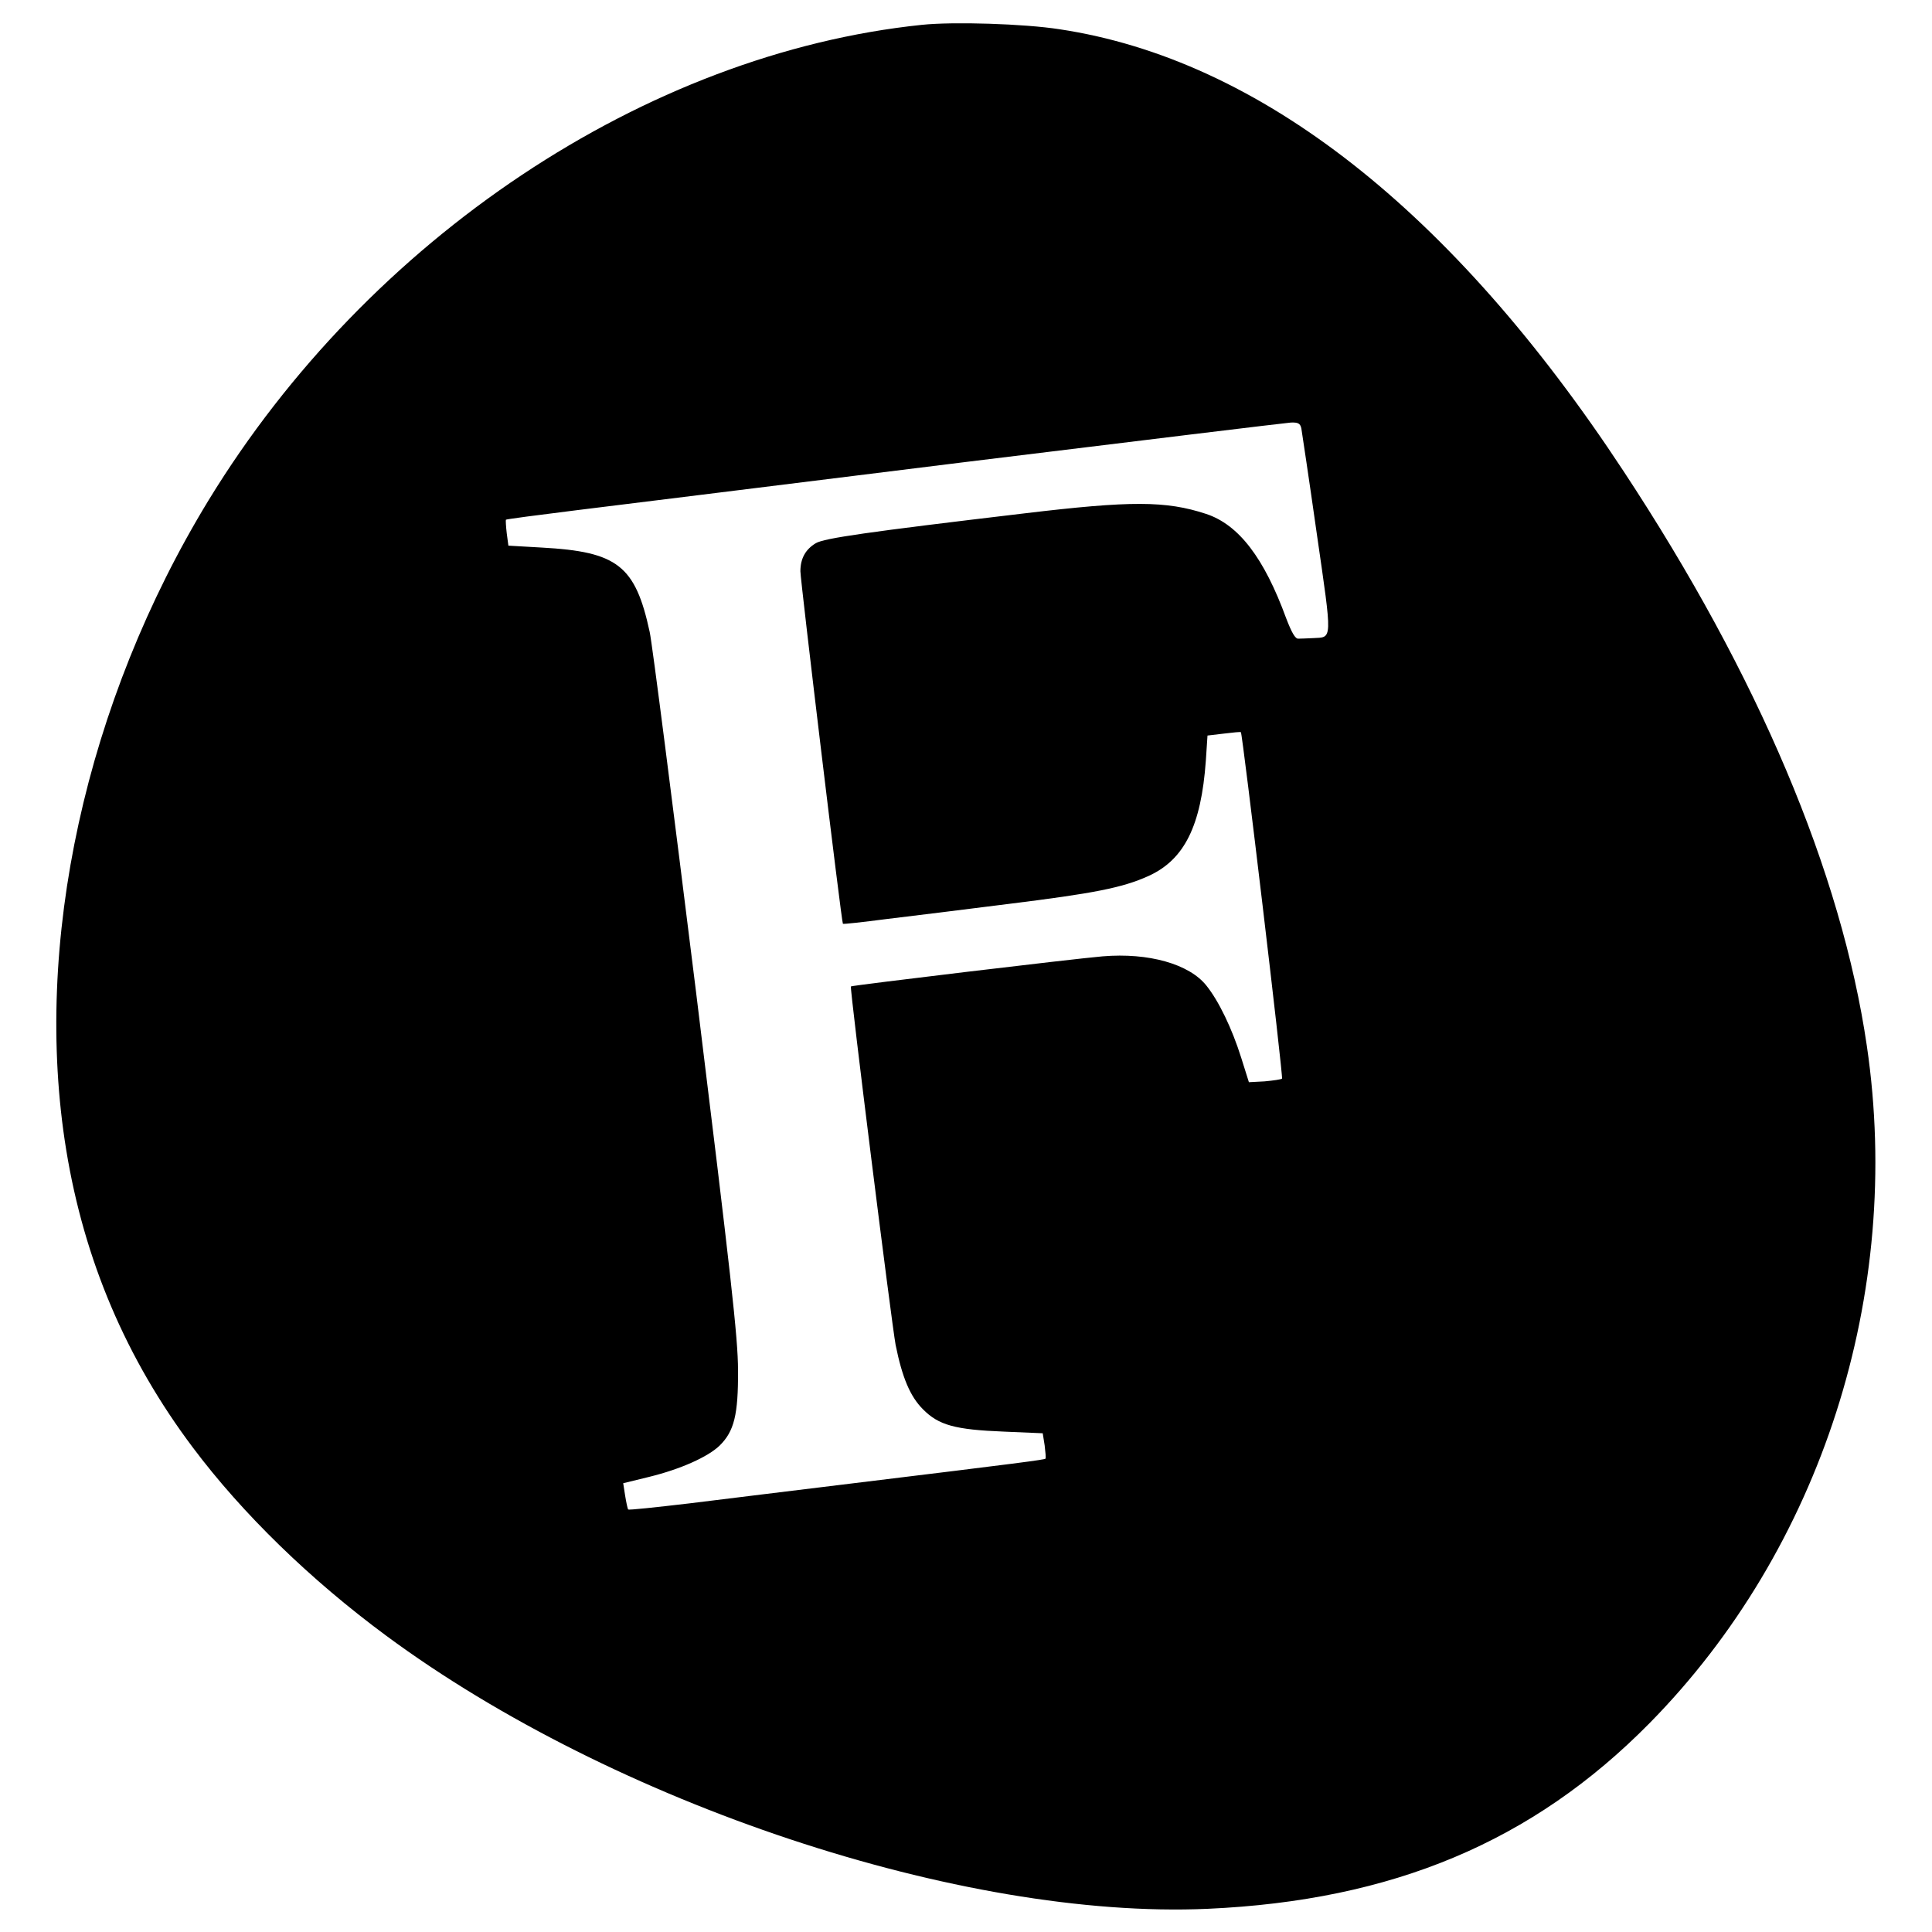
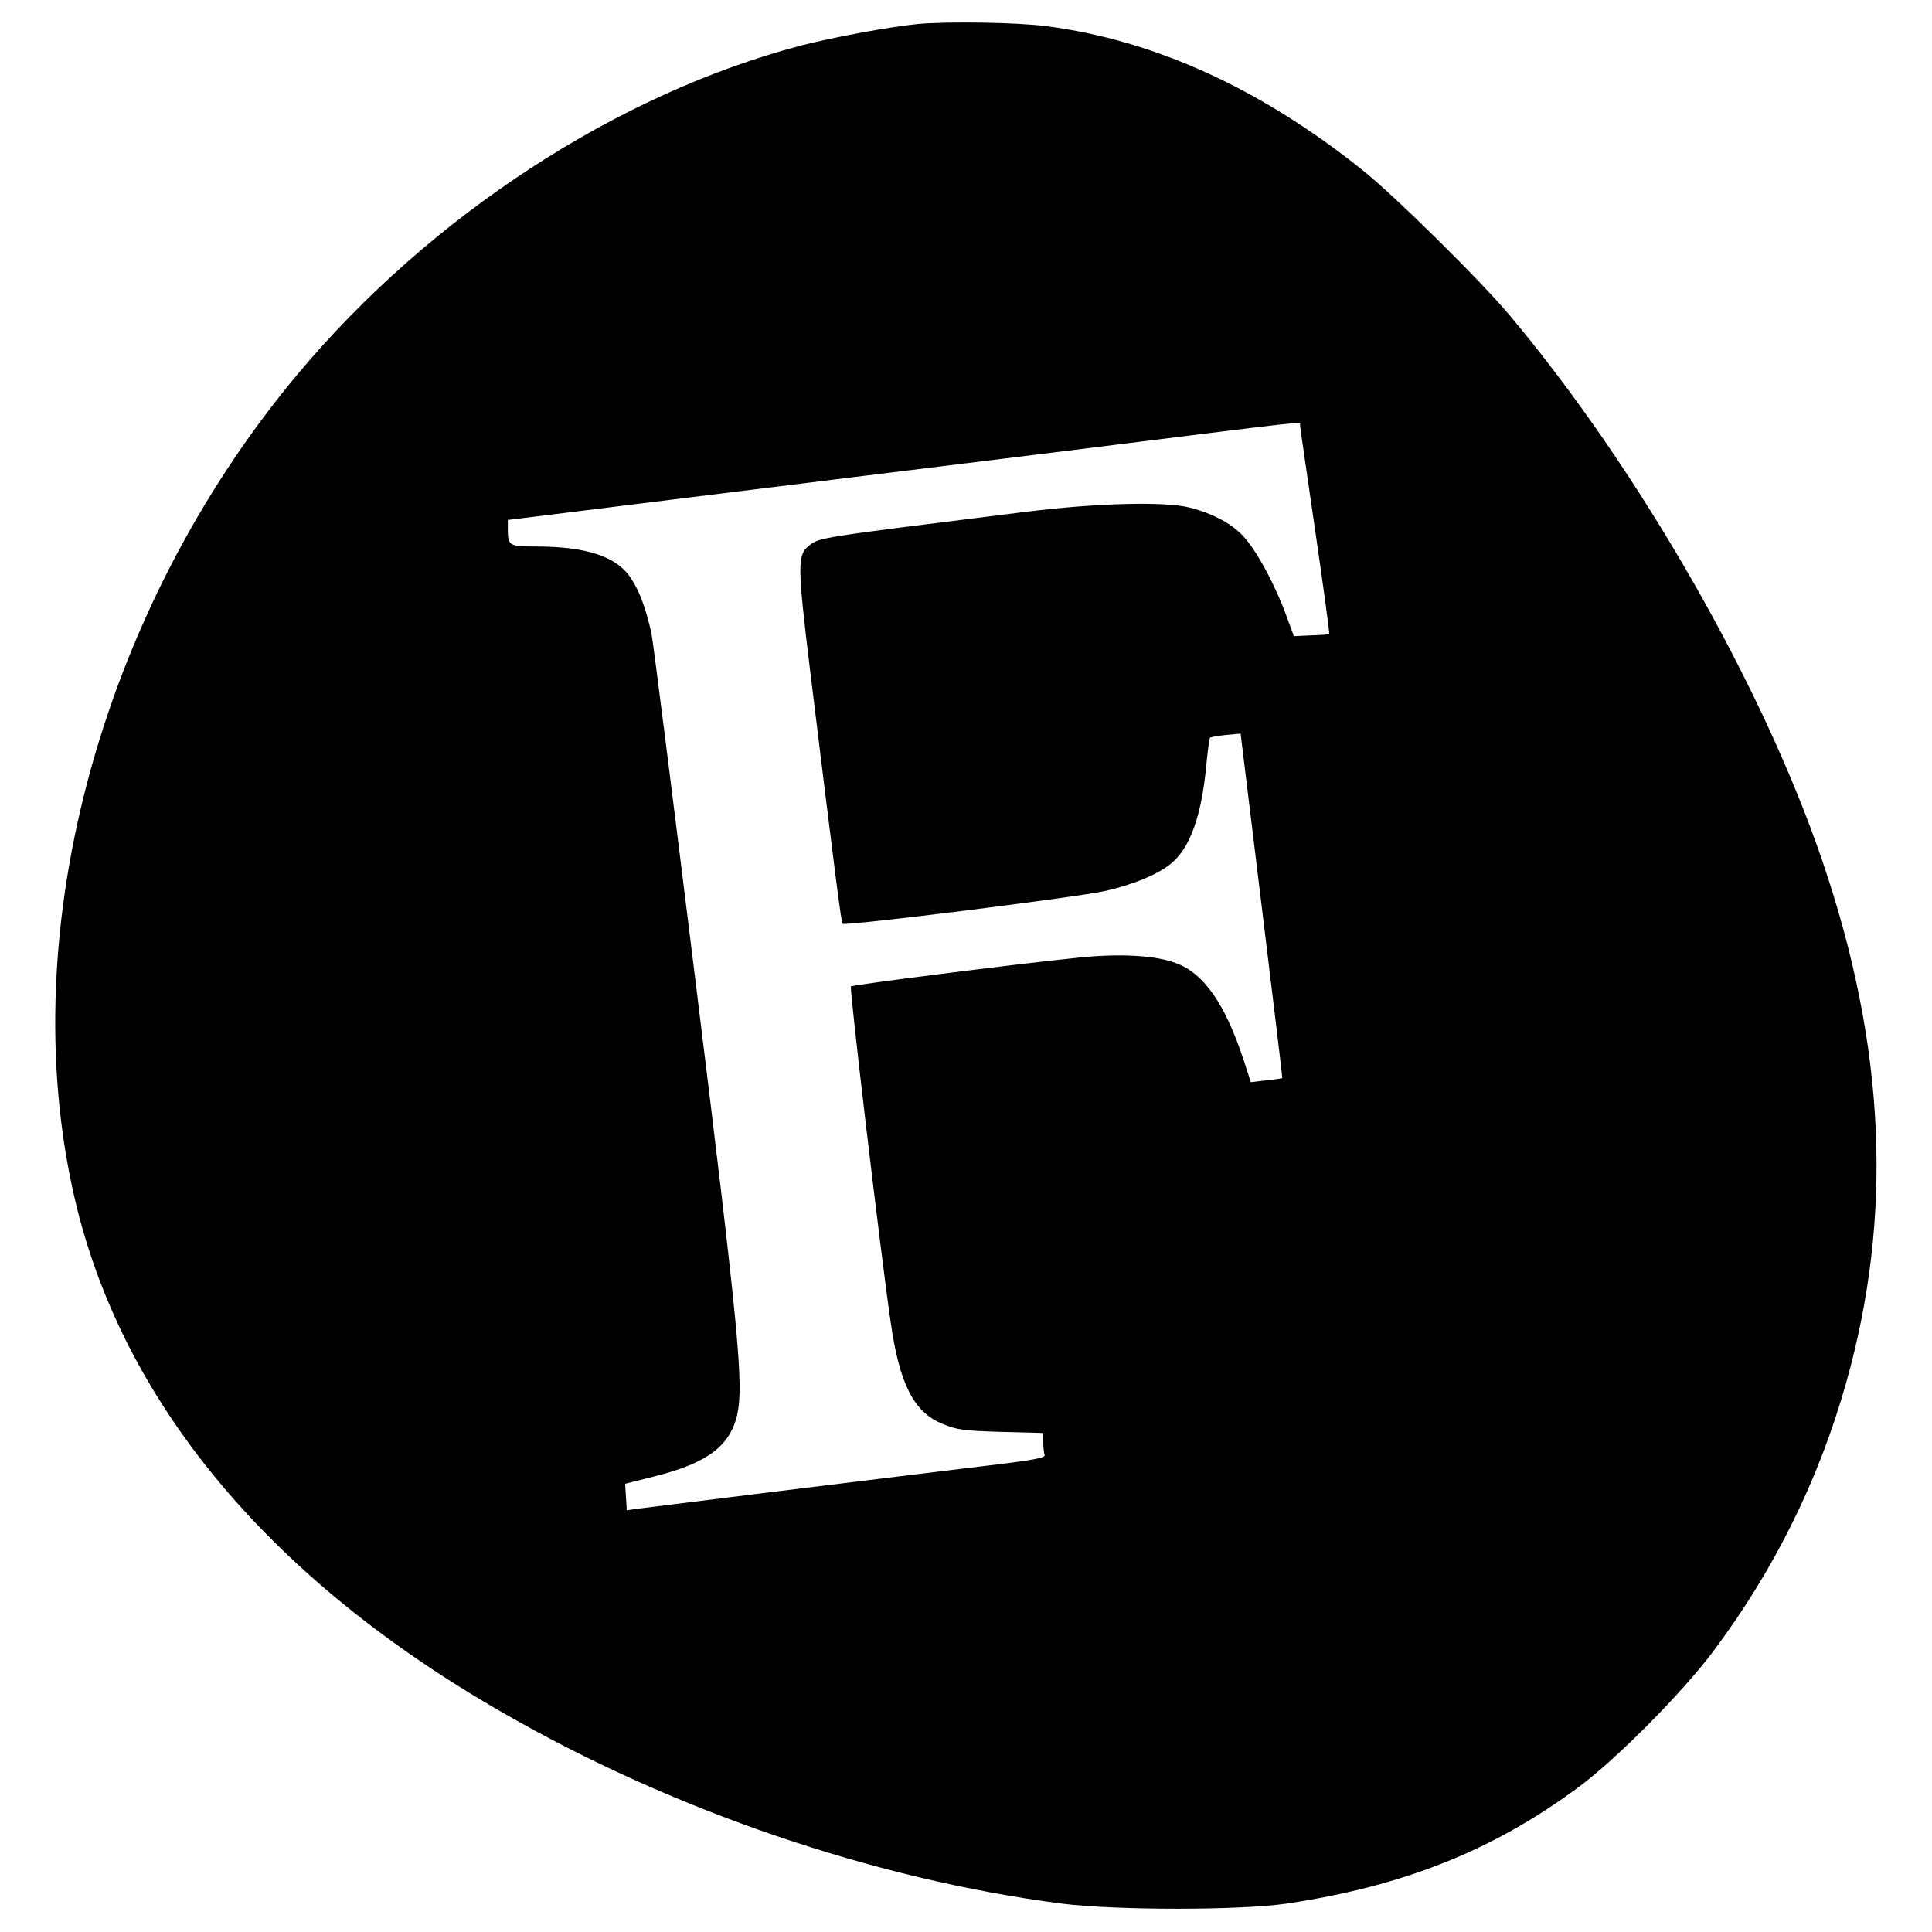
<svg xmlns="http://www.w3.org/2000/svg" version="1" width="933.333" height="933.333" viewBox="0 0 700 700">
-   <path d="M334 9C234 19.4 133.6 86.3 75.6 181.2 31 254.3 11.8 342 24 416.7c6.5 39.8 21.7 75.6 45.9 107.8 18 24 42.6 47.9 70.1 68.2 82.3 60.8 208.7 102.8 297.5 98.9 67.1-3 117.8-24.3 160.1-67.2 62.3-63.2 92-155.7 78.8-245.4-9.2-62.9-39.4-134.3-88.1-208.2-62.1-94.5-132-149.3-204.4-160.2-12.8-2-38.5-2.8-49.9-1.6zm137.5 146.2c.2 1.3 2.8 18.4 5.6 38.2 5.7 39.4 5.7 37.4-1.3 37.8-2.1.1-4.5.2-5.4.2-1.1.1-2.4-2.2-4.4-7.4-8-21.9-17.2-33.9-29-37.8-14.6-4.8-27.3-4.8-65.8-.2-57.4 6.8-72.5 9-75.6 10.8-3.7 2.2-5.6 5.5-5.6 10.2 0 3.3 14.9 127.2 15.4 127.7.1.2 7.2-.6 15.7-1.7 8.5-1 28.5-3.5 44.4-5.5 30.6-3.8 41.1-5.8 50.6-10.1 13-5.9 19.1-18.1 20.8-41.8l.6-9.1 5.9-.7c3.3-.4 6.1-.7 6.2-.5.6.6 15.4 125 14.9 125.5-.3.3-3.1.7-6.3 1l-5.7.3-2.8-8.9c-3.3-10.5-8.1-20.5-12.6-26.1-6.2-7.8-20.9-12-37.6-10.6-10.6.9-90.7 10.5-91.2 10.9-.5.5 14.8 122.5 16.2 129.9 2.4 11.9 5.3 18.7 9.9 23.3 5.7 5.8 11.7 7.4 29.3 8.1l14.1.6.7 4.4c.3 2.5.5 4.6.3 4.8-.4.4-8.7 1.5-70.3 9-20.3 2.5-46.8 5.7-58.7 7.2-12 1.4-22 2.5-22.2 2.2-.2-.2-.7-2.5-1.1-5l-.7-4.5 9.4-2.3c11.4-2.8 21.2-7.2 25.5-11.3 5.3-5.2 6.8-11.2 6.7-27.3 0-11.7-2.6-34.5-15.2-137-8.4-67.7-15.9-126.4-16.8-130.5-5.2-24.1-11.7-29.1-39-30.6l-12.2-.7-.6-4.5c-.3-2.5-.4-4.7-.3-4.9.2-.2 11.6-1.7 25.3-3.4 13.7-1.7 76.9-9.5 140.4-17.4 63.5-7.8 117-14.3 118.7-14.4 2.6-.1 3.4.3 3.8 2.1z" />
+   <path d="M332.5 8.7c-10.1 1-30.2 4.7-42.3 7.8-66.6 17.5-134.3 61.7-182.3 119C35.4 222.2 3.9 341.4 28 438.1c18 72 70.9 134.7 154.1 182.4 61.6 35.5 134.7 60.4 202.4 69.2 19.6 2.5 65 2.5 81.8 0 42.6-6.4 75.1-19.4 106.2-42.6 13.5-10.1 37-33.8 48.1-48.6 22.2-29.6 38.4-62.3 48.3-97.5 17.1-60.6 14.3-121.8-8.6-189-21.6-63.5-66.3-141.6-113.1-197.5-10.8-12.9-42-43.7-53.7-53-36.9-29.5-75.2-46.9-114.2-52-10.4-1.4-36-1.8-46.8-.8zM471 153.9c0 .5 2.5 17.7 5.5 38.2 3 20.5 5.3 37.5 5.1 37.6-.1.2-3.1.4-6.5.5l-6.3.3-2.8-7.6c-3.8-10.5-10.2-22.5-14.9-27.9-4.2-5-11.4-8.9-20.1-11.1-9-2.3-34-1.6-59 1.5-77 9.6-75.1 9.3-79 12.4-4.1 3.3-4.1 7.1.5 45 9.7 79.2 11.3 91.3 11.8 91.9 1 .9 85.1-9.6 95.2-11.9 10.2-2.3 19.5-6.2 24-10.1 6.7-5.6 10.8-17.2 12.5-34.8.5-5.6 1.2-10.4 1.4-10.6.2-.2 2.8-.7 5.7-1l5.4-.5 7.6 62.3c4.2 34.3 7.6 62.5 7.5 62.5 0 .1-2.6.5-5.7.8l-5.7.7-2.7-8.3c-6.6-20-14.3-31.1-24.3-34.8-7.5-2.9-20.6-3.6-35.7-2-22.6 2.3-81.6 9.8-82.2 10.4-.6.5 10.8 96.9 14.4 121.6 3.2 22.5 8.4 32.7 18.8 36.9 5.2 2.2 7.9 2.5 21.3 2.9l15.2.4v3.3c0 1.8.2 3.9.5 4.7.4 1-4.4 1.9-22.2 4-39.8 4.8-120.6 14.8-125 15.4l-4.2.6-.3-4.8-.3-4.8 10.7-2.7c19.1-4.8 27.3-11 29.9-22.3 2.4-11 .6-30.2-15-156.3-8.3-67.1-15.5-124.3-16.1-127-1.9-8.4-4.1-14.7-7.2-19.5-5.1-8.1-16-11.8-34.9-11.8-9.5 0-9.9-.3-9.9-6.4v-3.2l58.8-7.3c32.3-4 96.1-11.9 141.7-17.5 93.9-11.7 86.5-10.9 86.5-9.7z" />
</svg>
